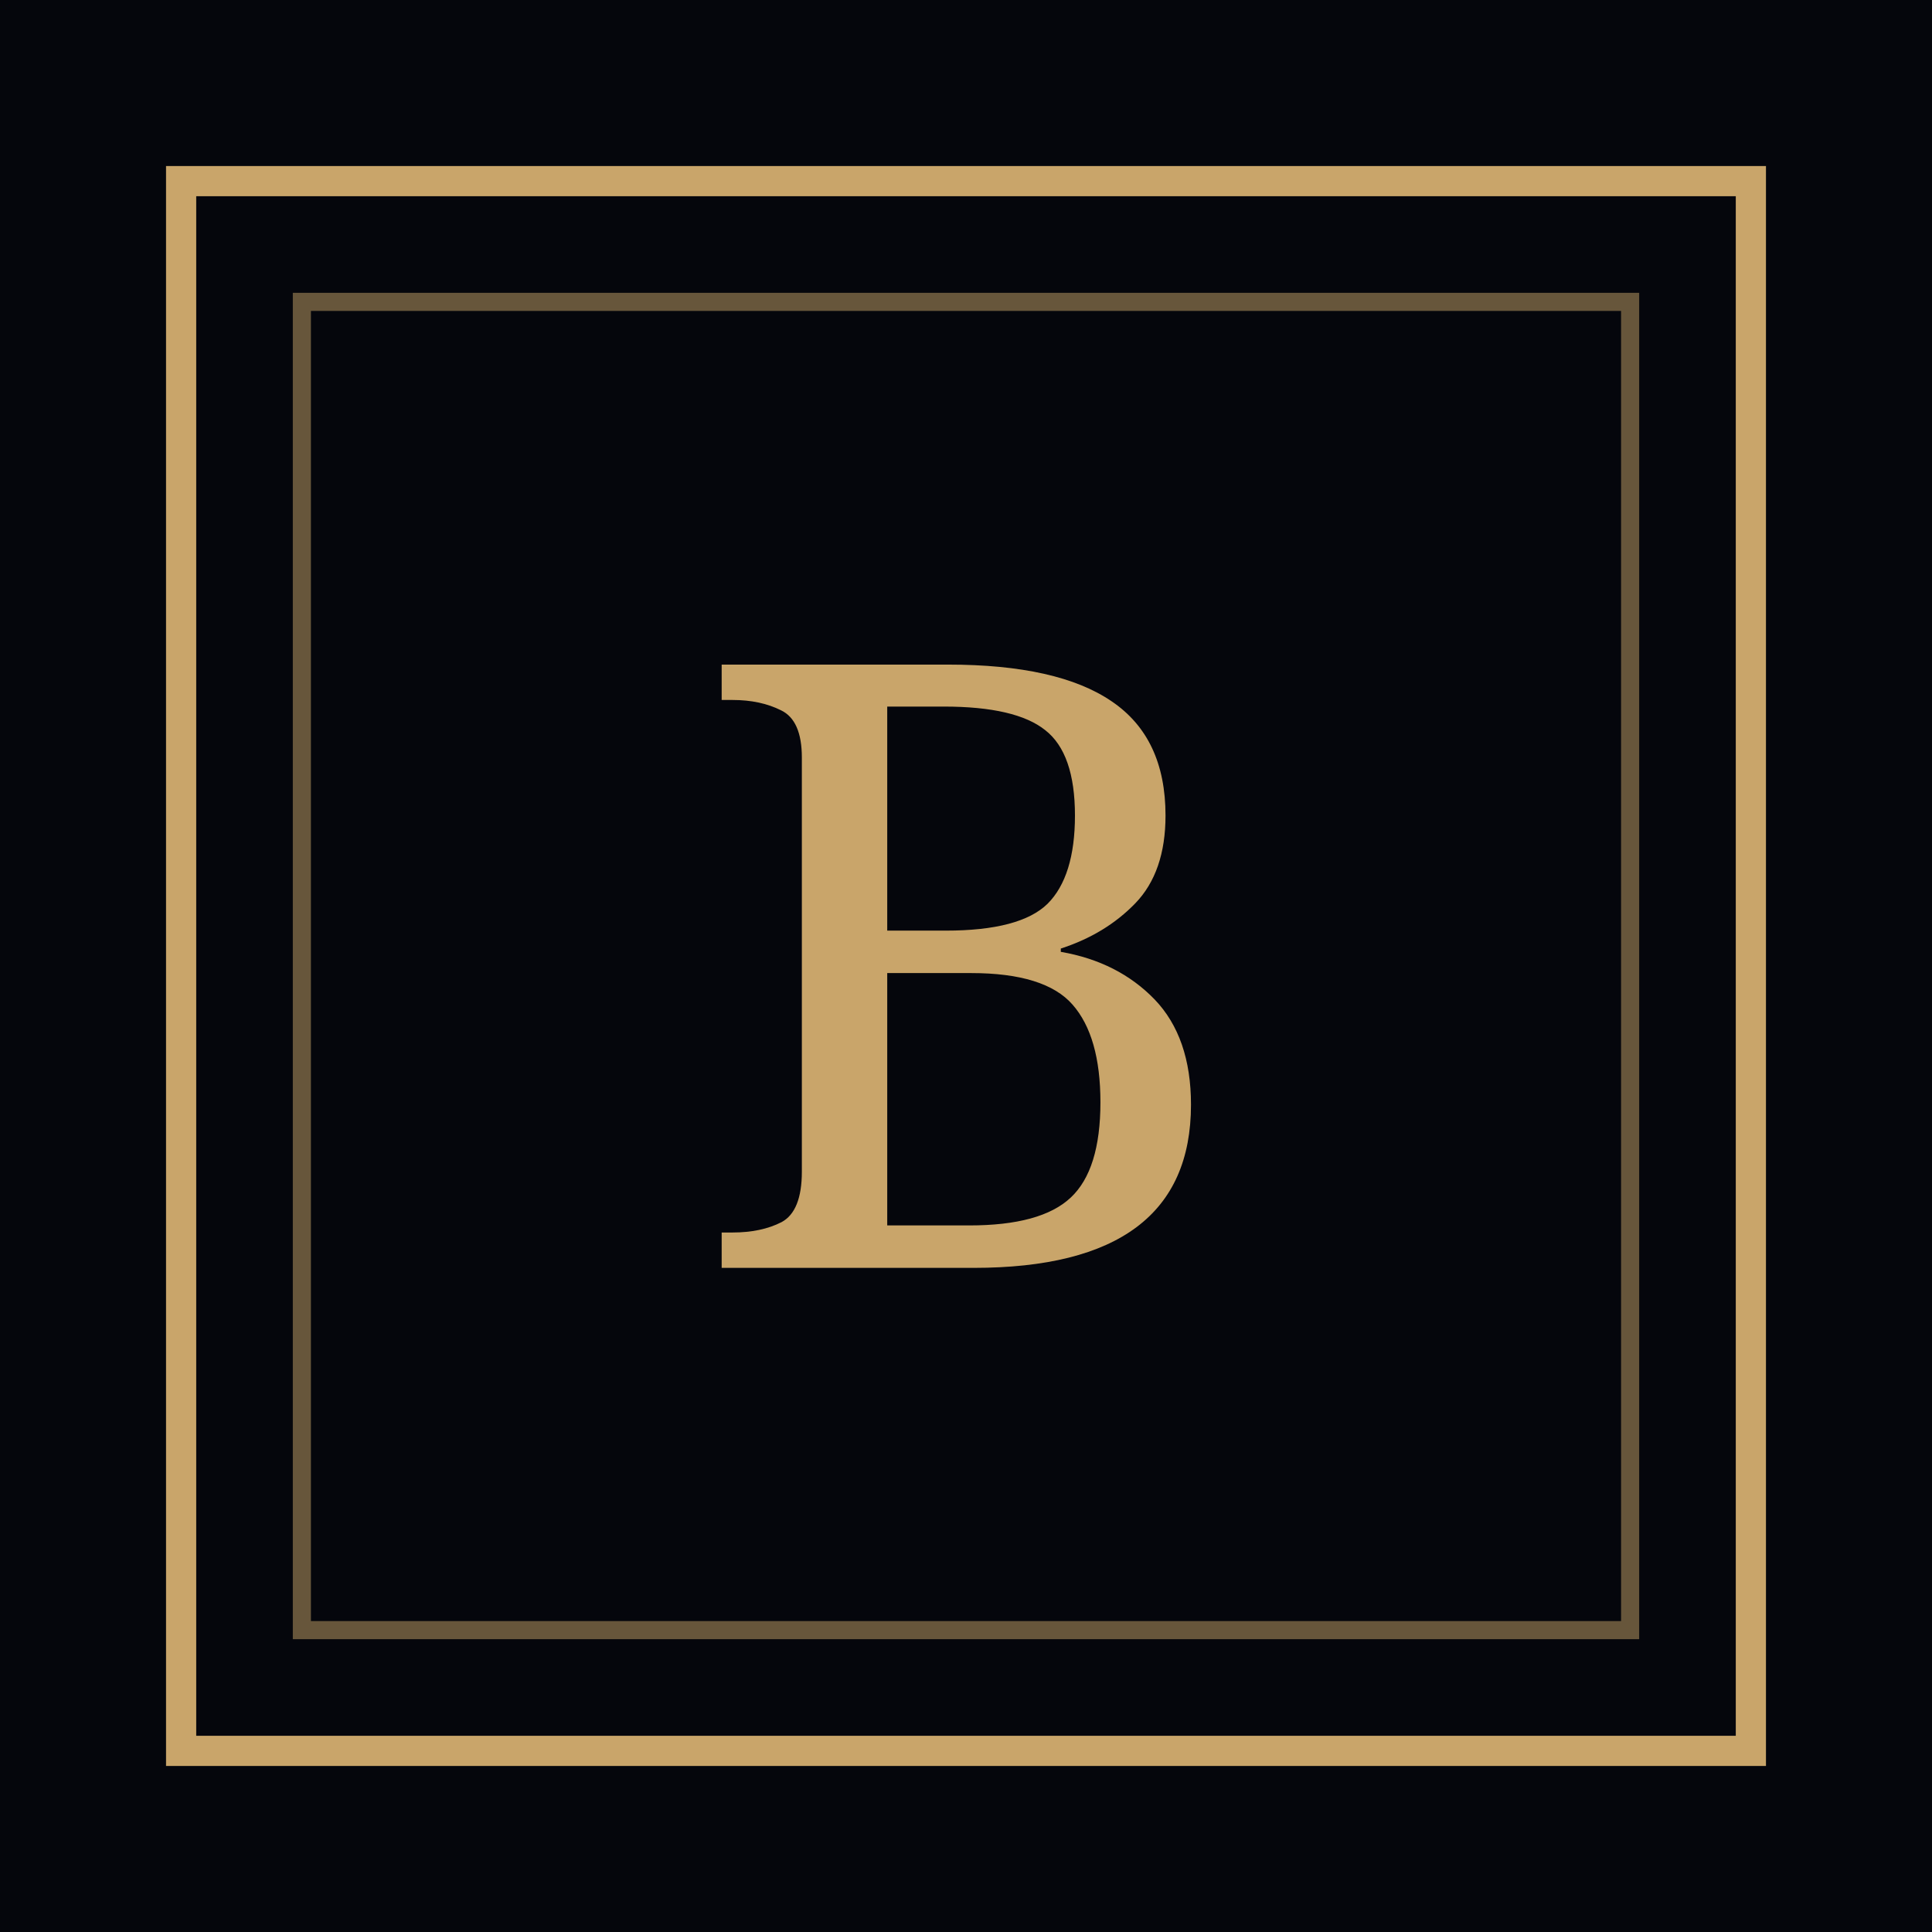
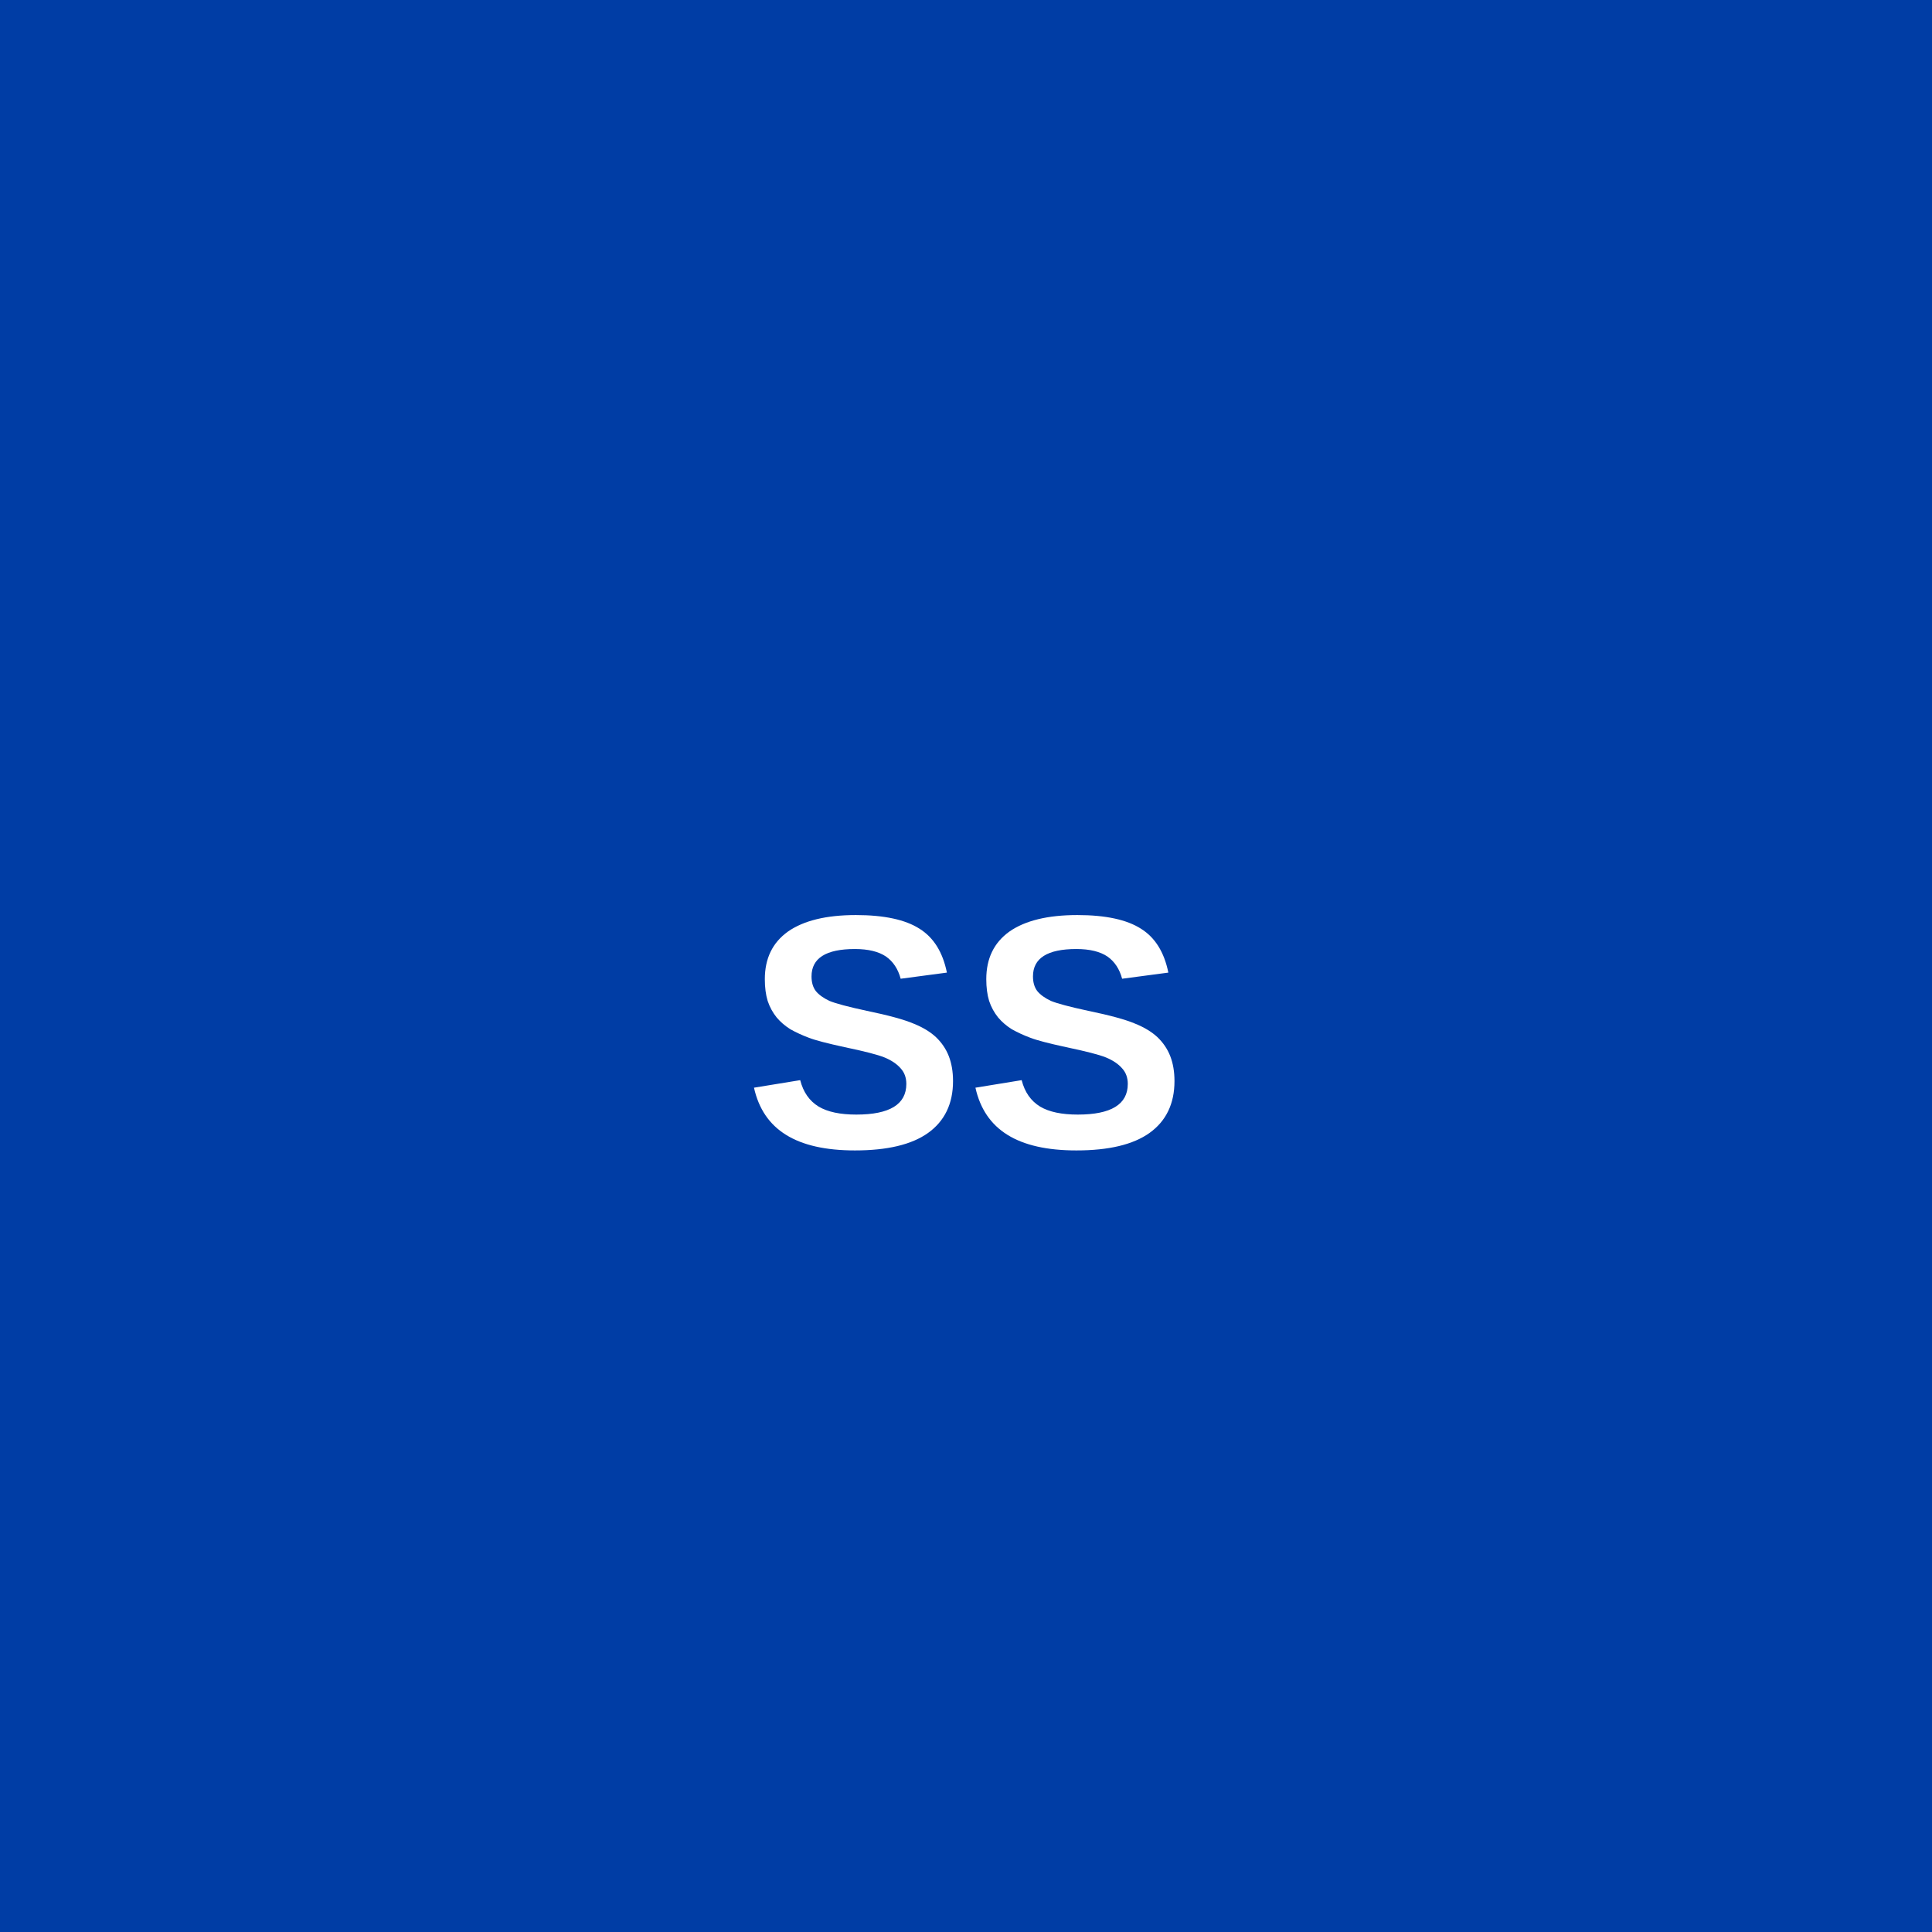
<svg xmlns="http://www.w3.org/2000/svg" viewBox="0 0 64 64">
-   <rect width="64" height="64" fill="#05060c" />
-   <rect x="6" y="6" width="52" height="52" fill="none" stroke="#c9a56a" stroke-width="1" />
-   <rect x="10" y="10" width="44" height="44" fill="none" stroke="#c9a56a" stroke-width="0.6" opacity="0.5" />
-   <text x="32" y="42" text-anchor="middle" font-family="Georgia, serif" font-size="28" fill="#c9a56a">B</text>
+   <rect width="64" height="64" fill="#003da5" />
+   <text x="32" y="38" text-anchor="middle" font-family="Arial, sans-serif" font-size="11" font-weight="700" fill="#ffffff">SS</text>
</svg>
